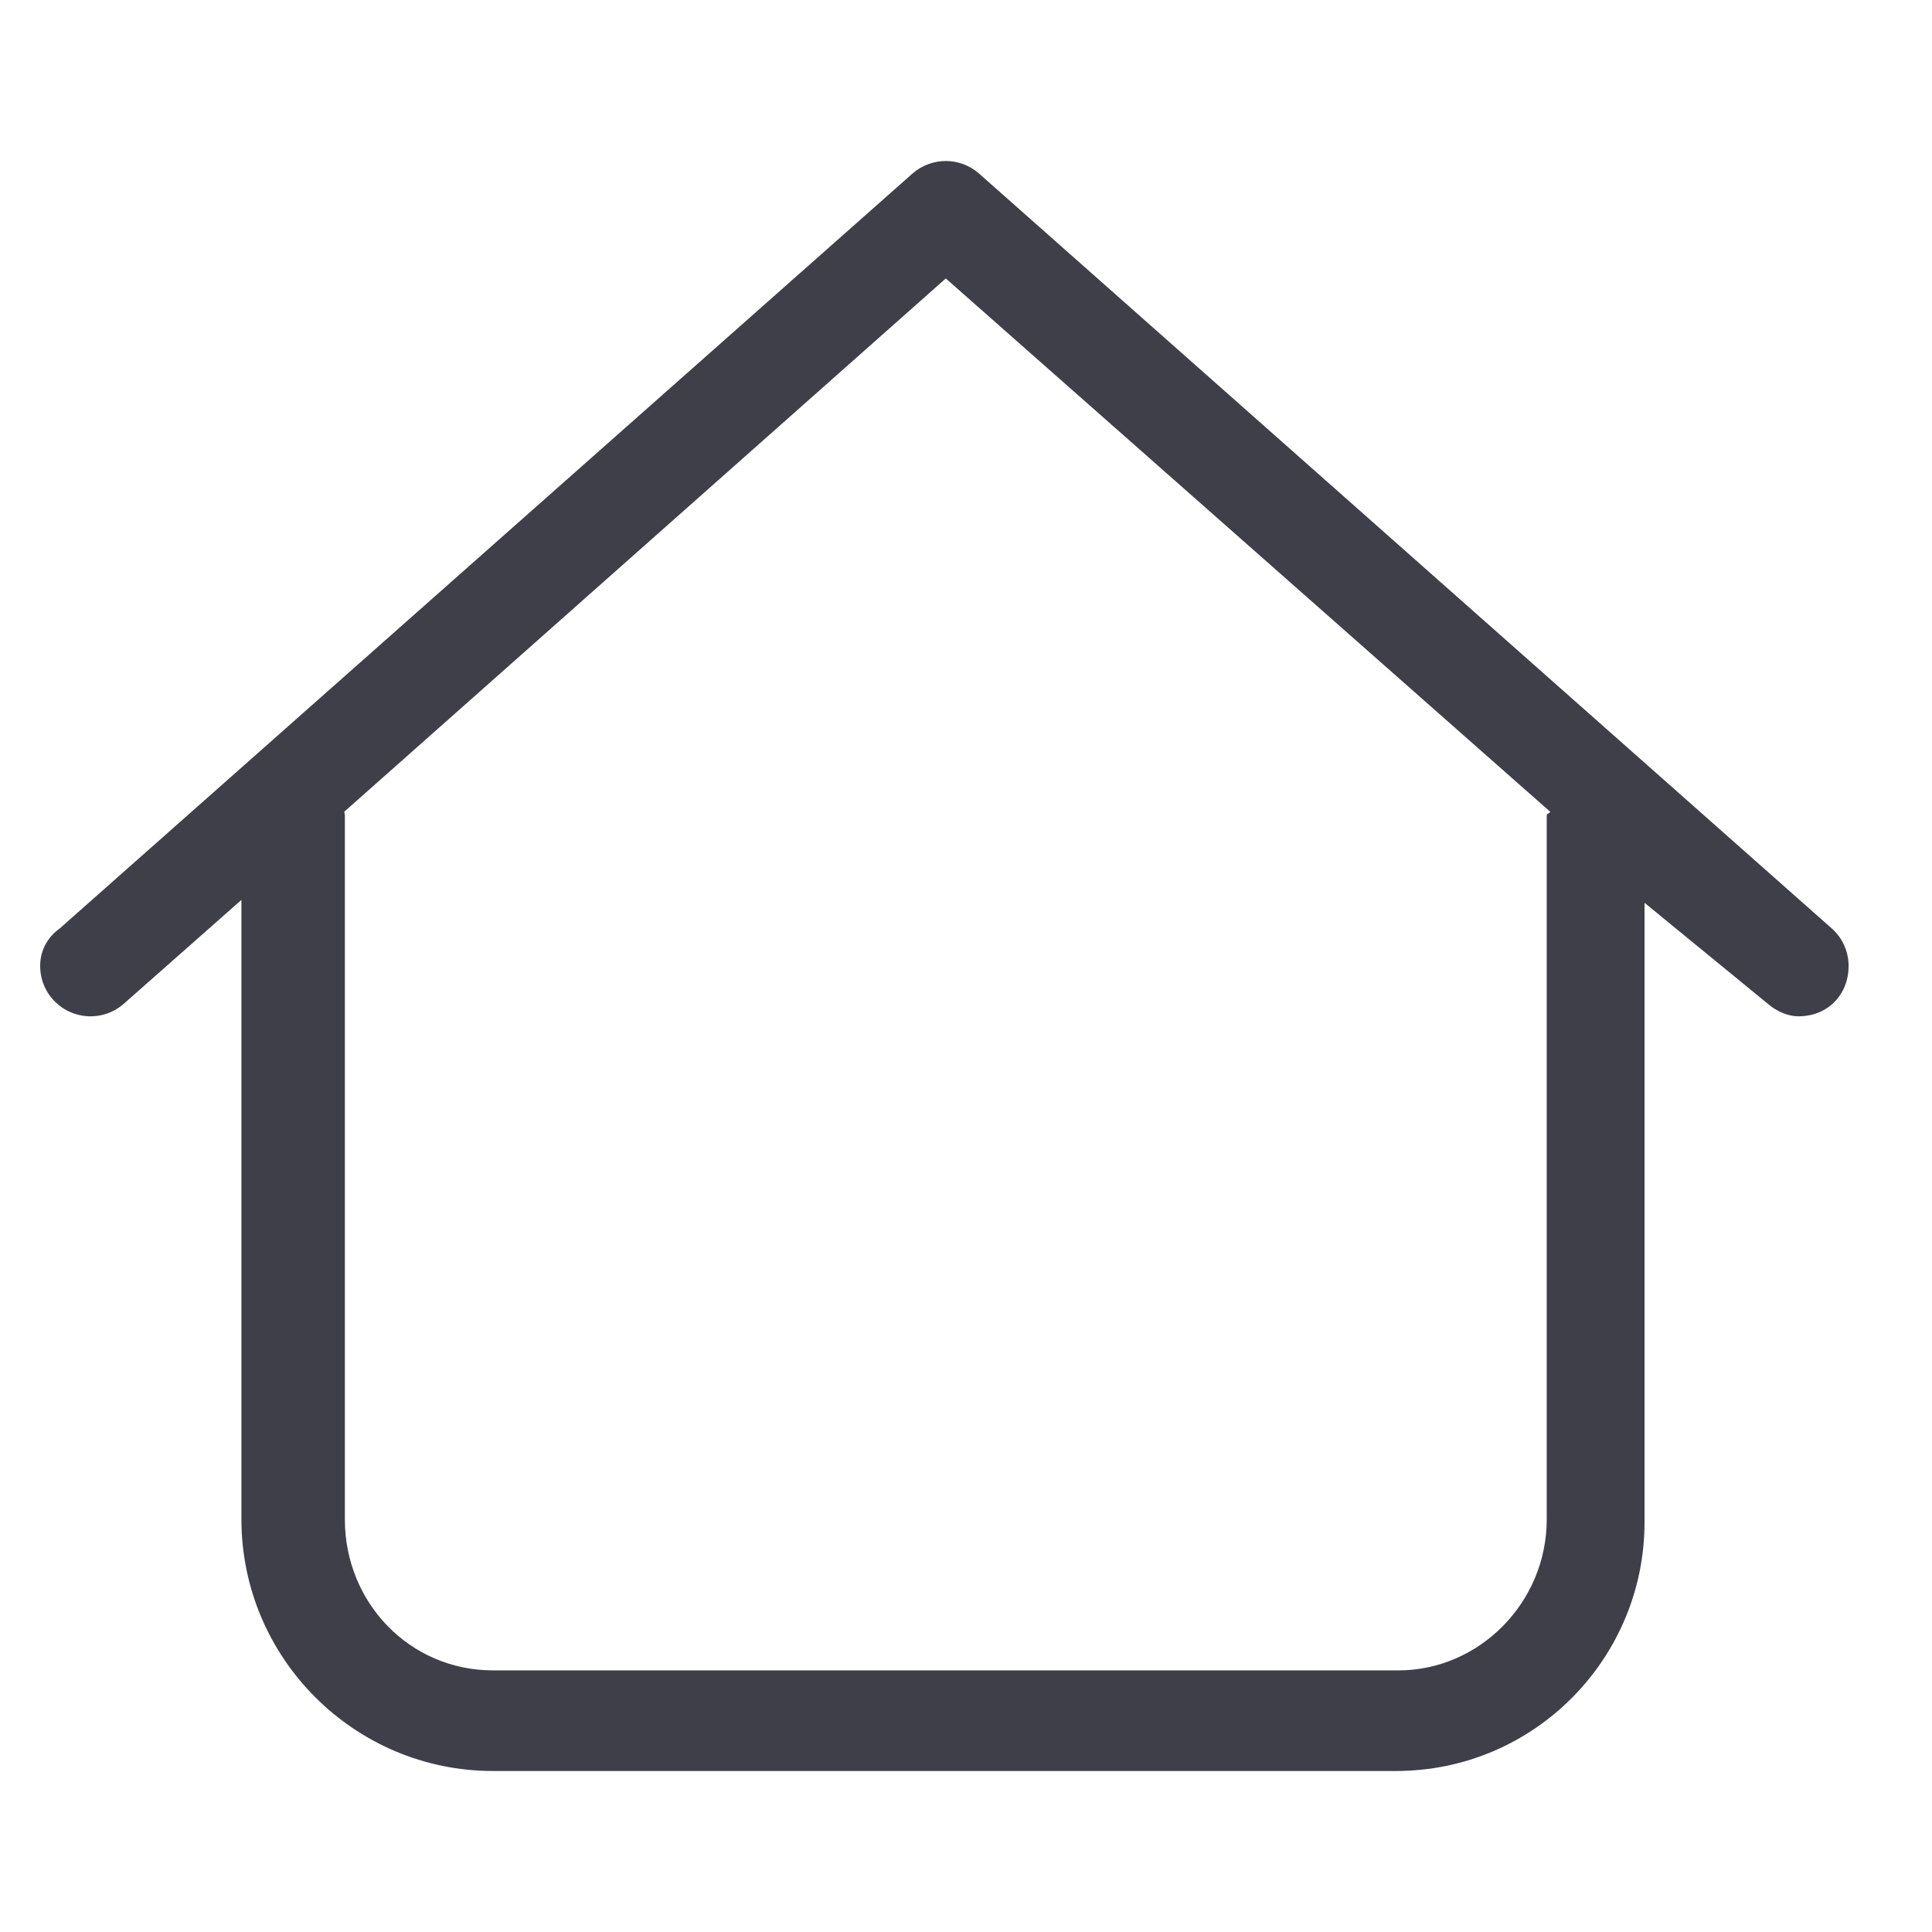
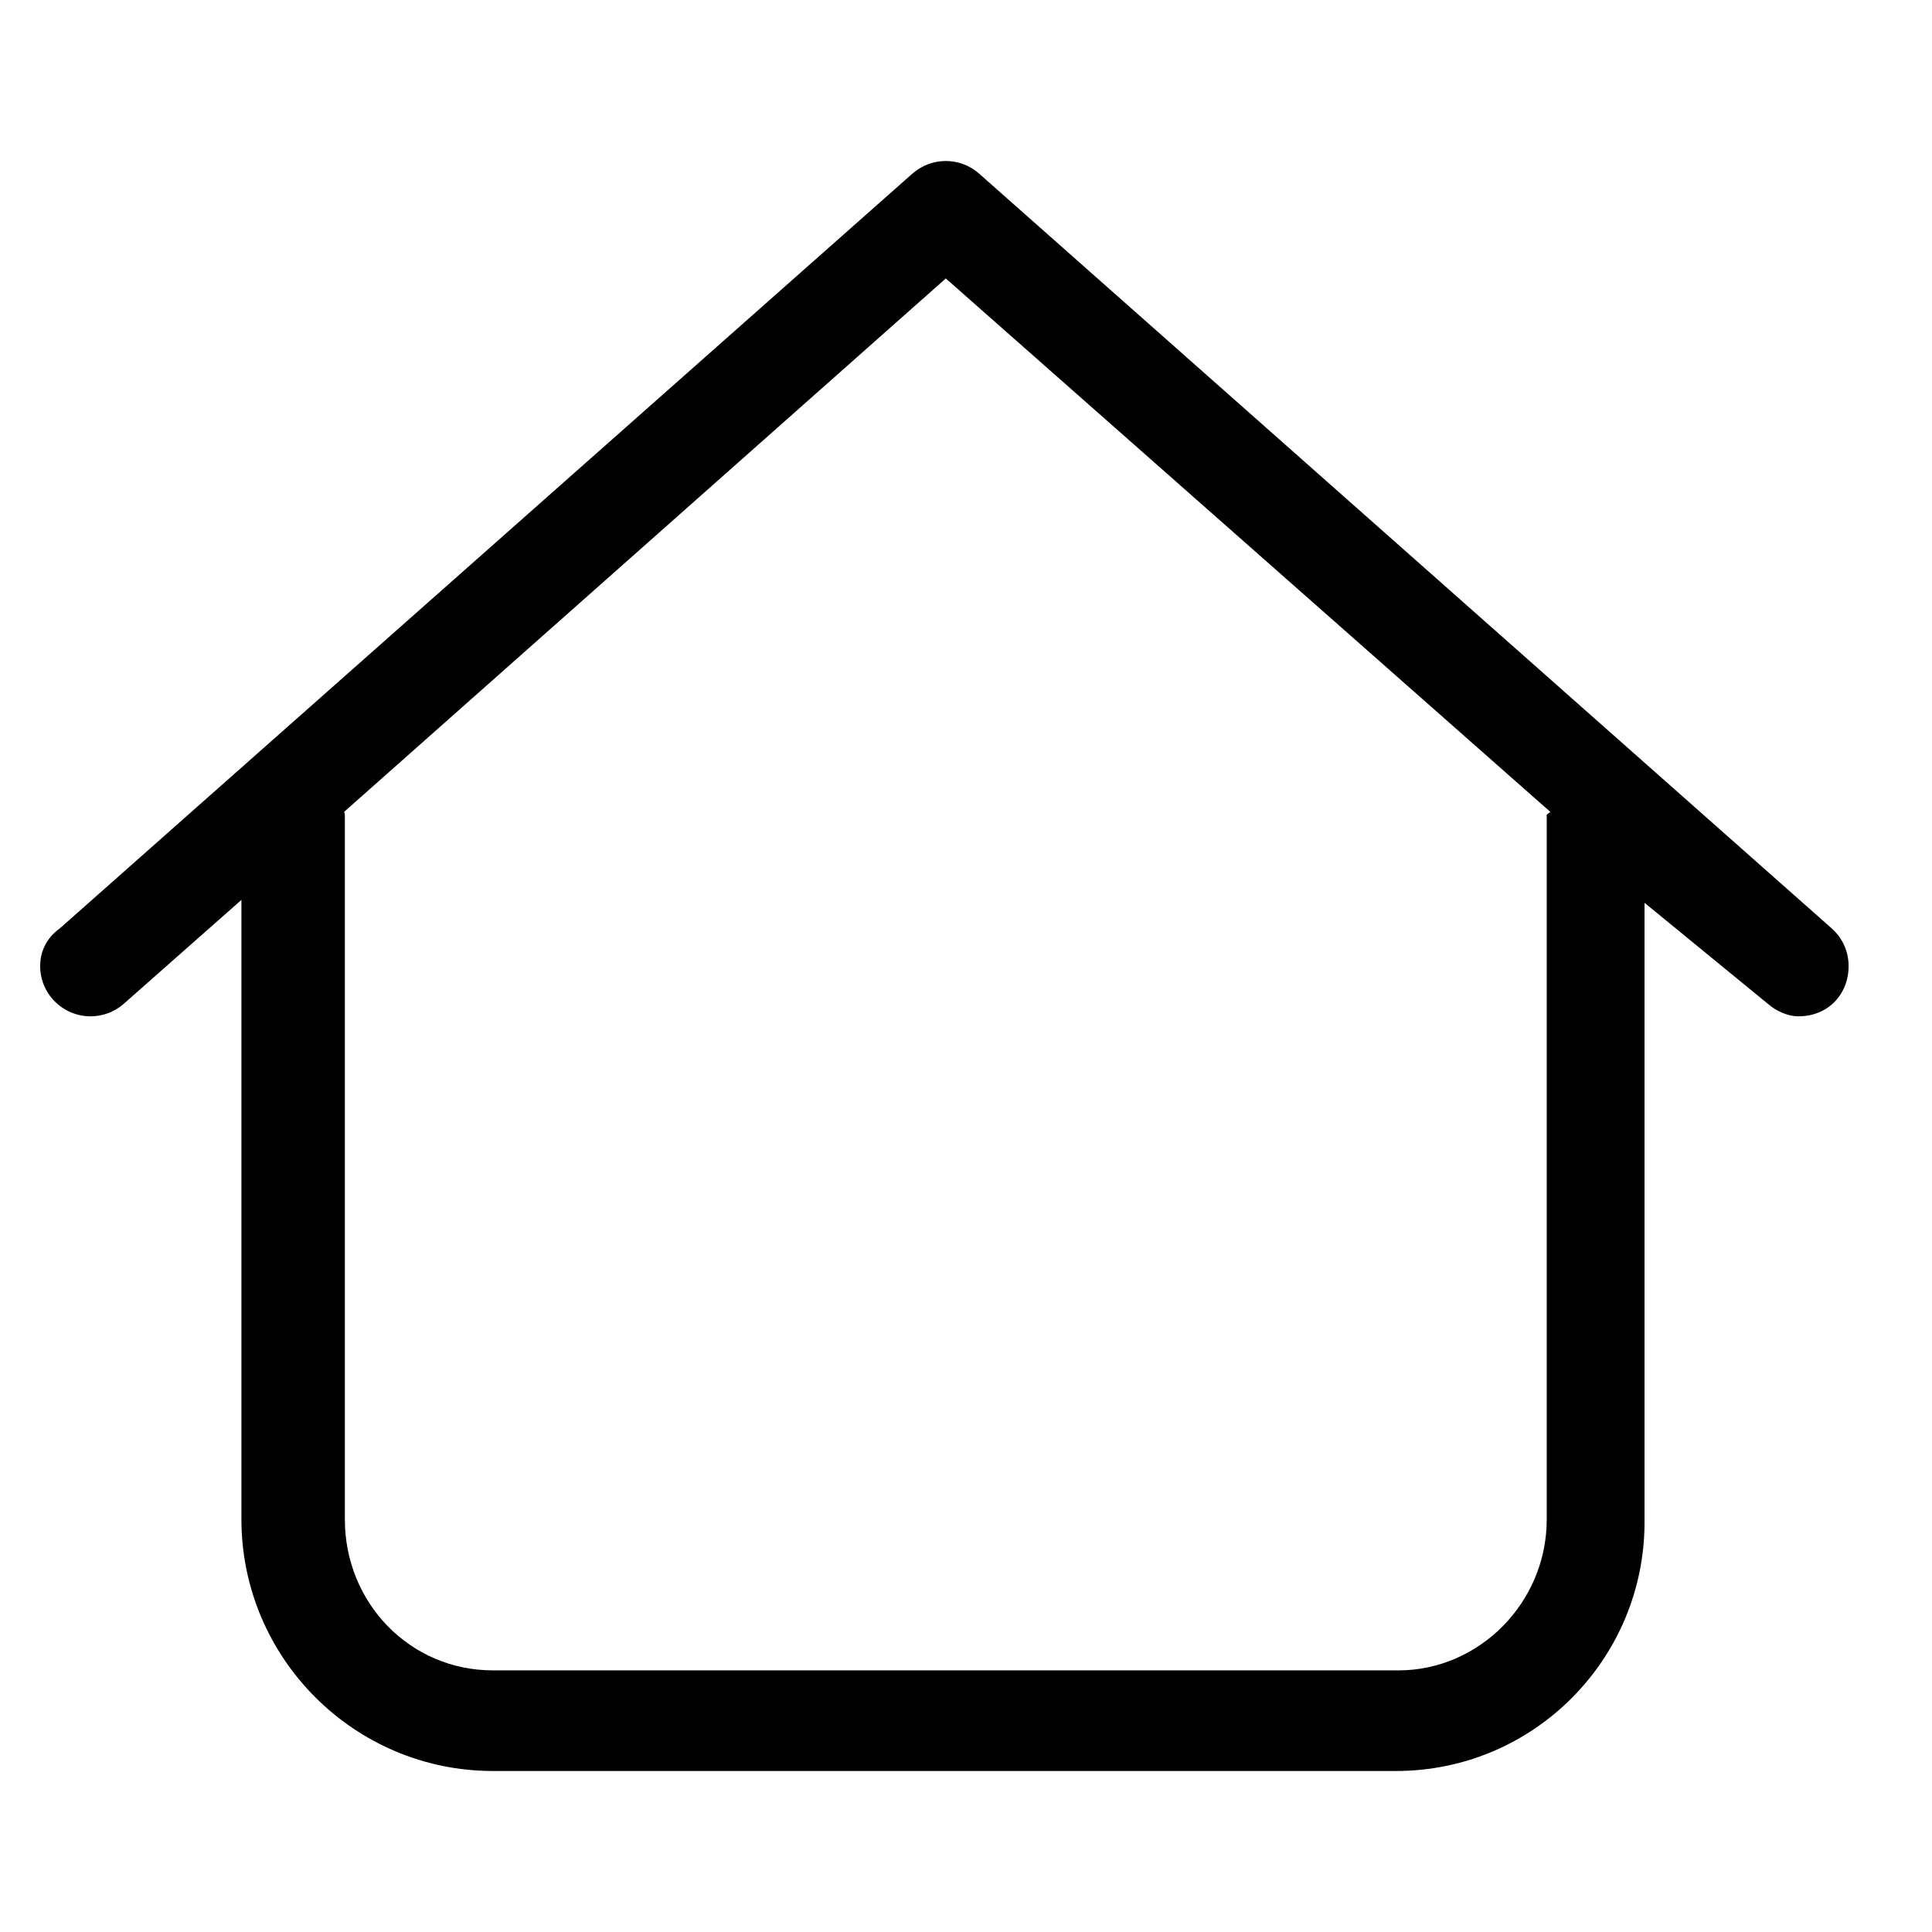
- <svg xmlns="http://www.w3.org/2000/svg" width="24" height="24" viewBox="0 0 24 24" fill="#3E3F48">
+ <svg xmlns="http://www.w3.org/2000/svg" width="24" height="24" viewBox="0 0 24 24" fill="currentColor">
  <path d="M22.964 12C22.964 11.827 22.893 11.655 22.752 11.531L12.162 2.156C12.045 2.053 11.897 2 11.749 2C11.601 2 11.452 2.053 11.335 2.156L0.745 11.531C0.571 11.656 0.499 11.828 0.499 12C0.499 12.349 0.782 12.625 1.126 12.625C1.273 12.625 1.42 12.573 1.538 12.469L2.999 11.179L2.999 18.874C3 20.598 4.402 22 6.124 22H17.339C19.062 22 20.429 20.599 20.429 18.91L20.429 11.215L21.96 12.469C22.081 12.574 22.226 12.625 22.339 12.625C22.714 12.625 22.964 12.348 22.964 12ZM19.214 10.125V18.875C19.214 19.909 18.373 20.75 17.374 20.75H6.124C5.09 20.75 4.284 19.909 4.284 18.875V10.125C4.284 10.11 4.277 10.098 4.276 10.084L11.749 3.459L19.257 10.084C19.257 10.098 19.214 10.11 19.214 10.125Z" />
</svg>
